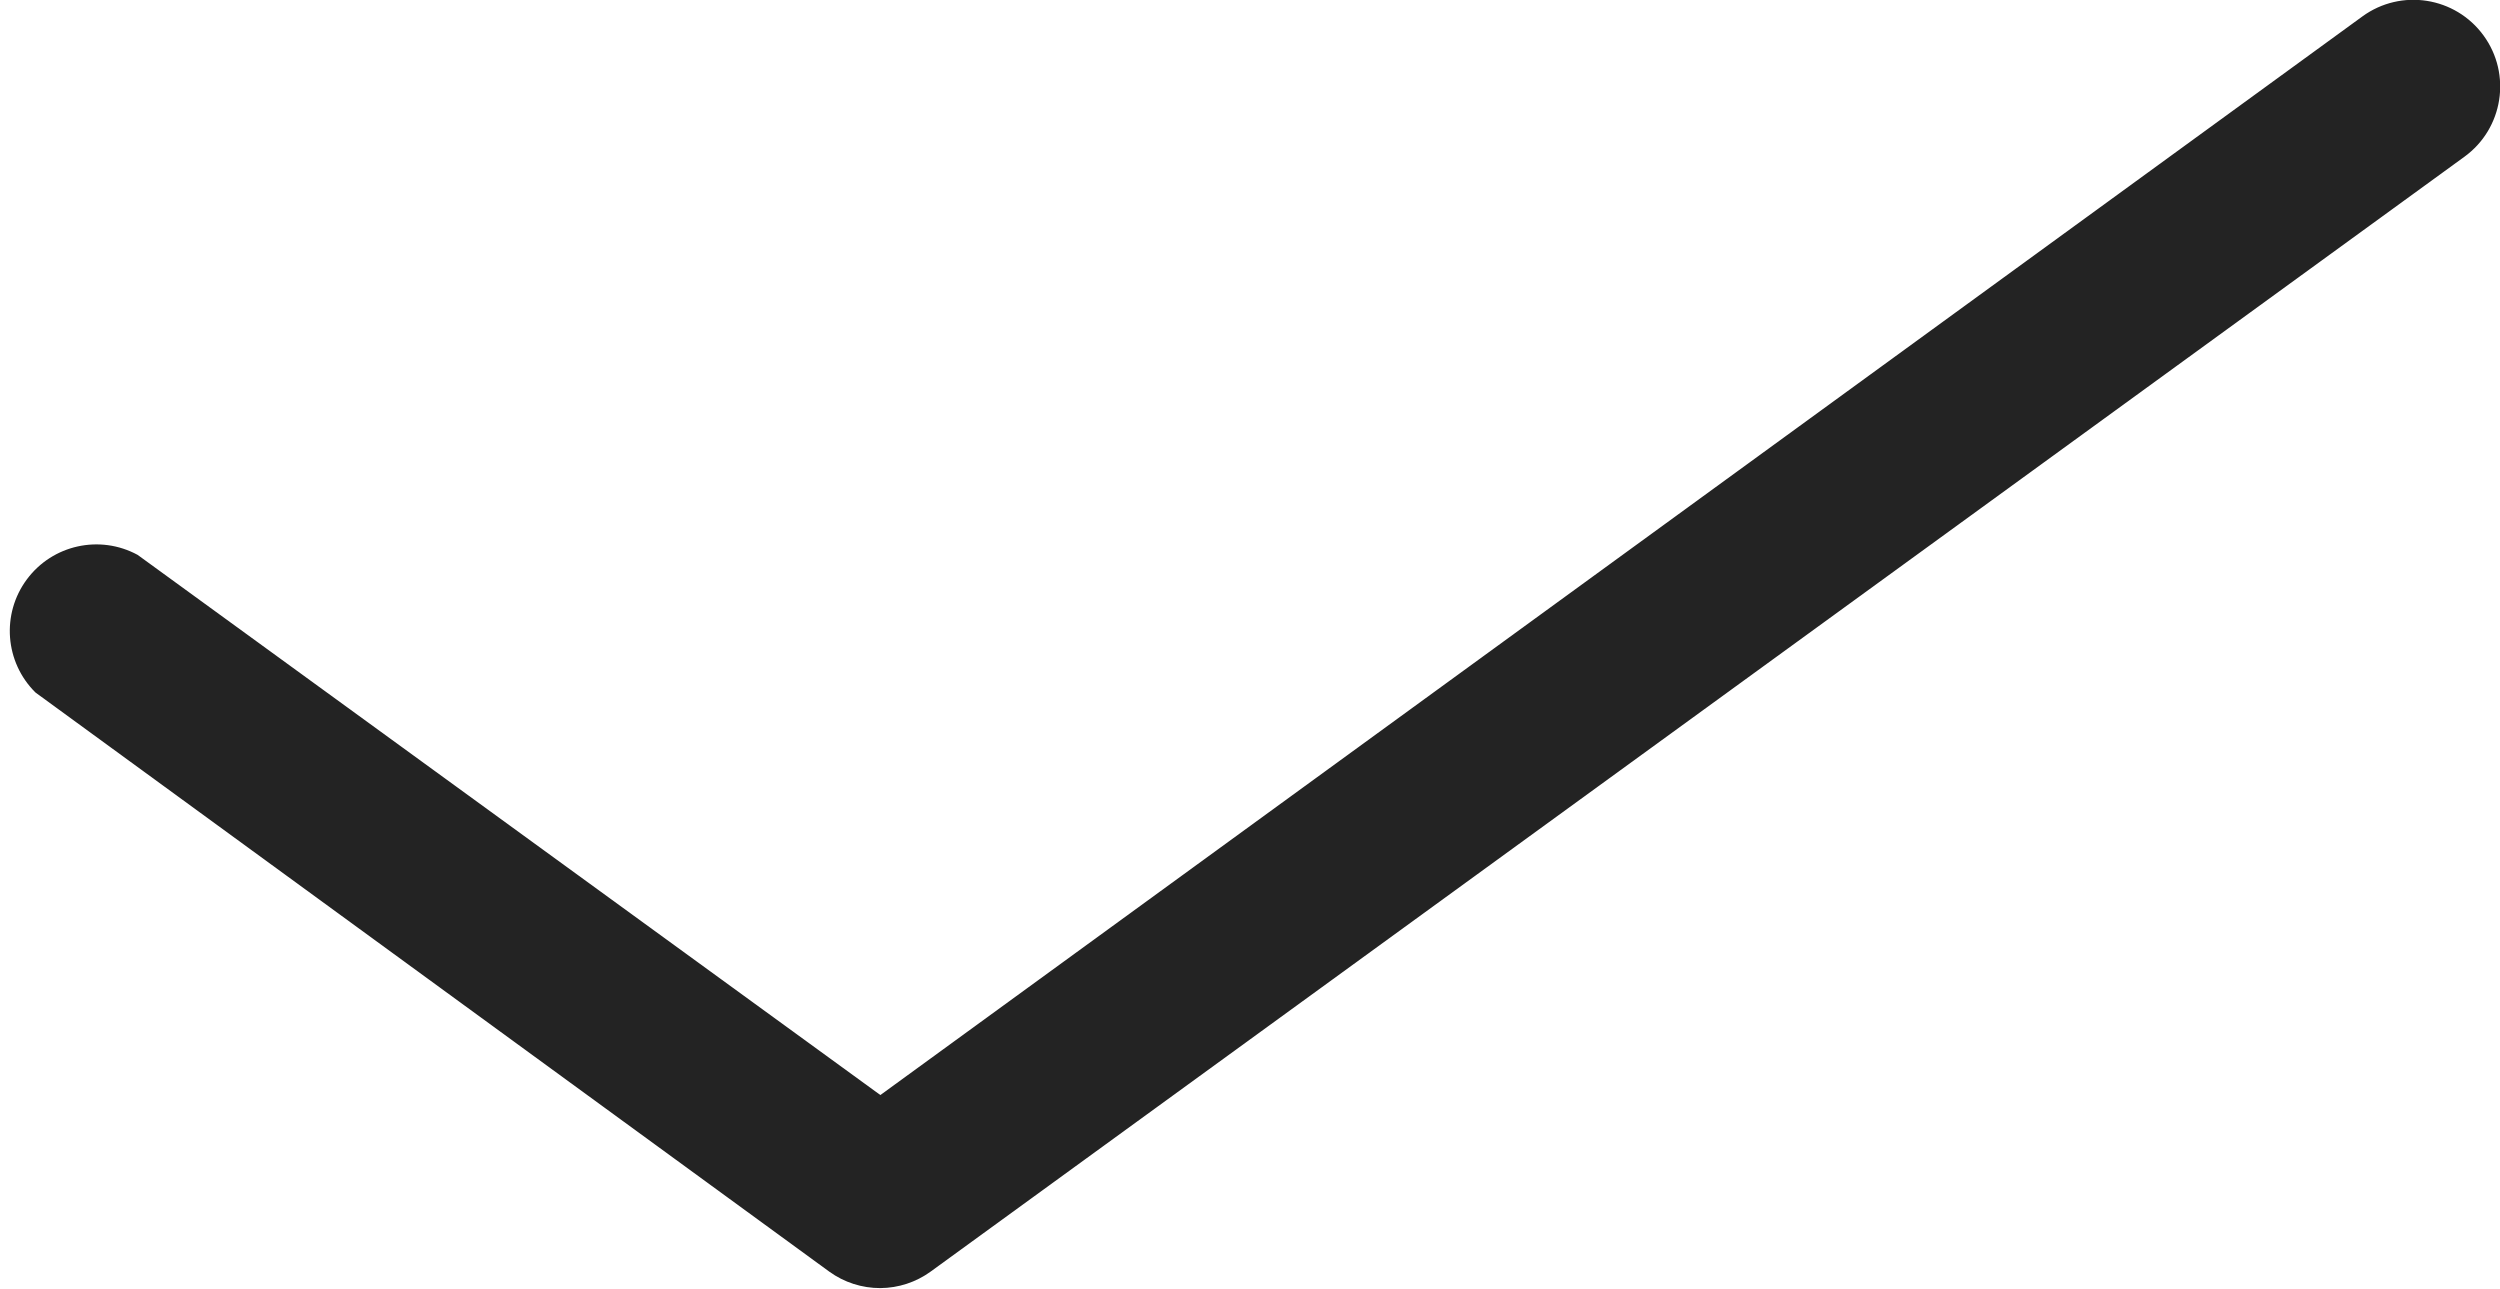
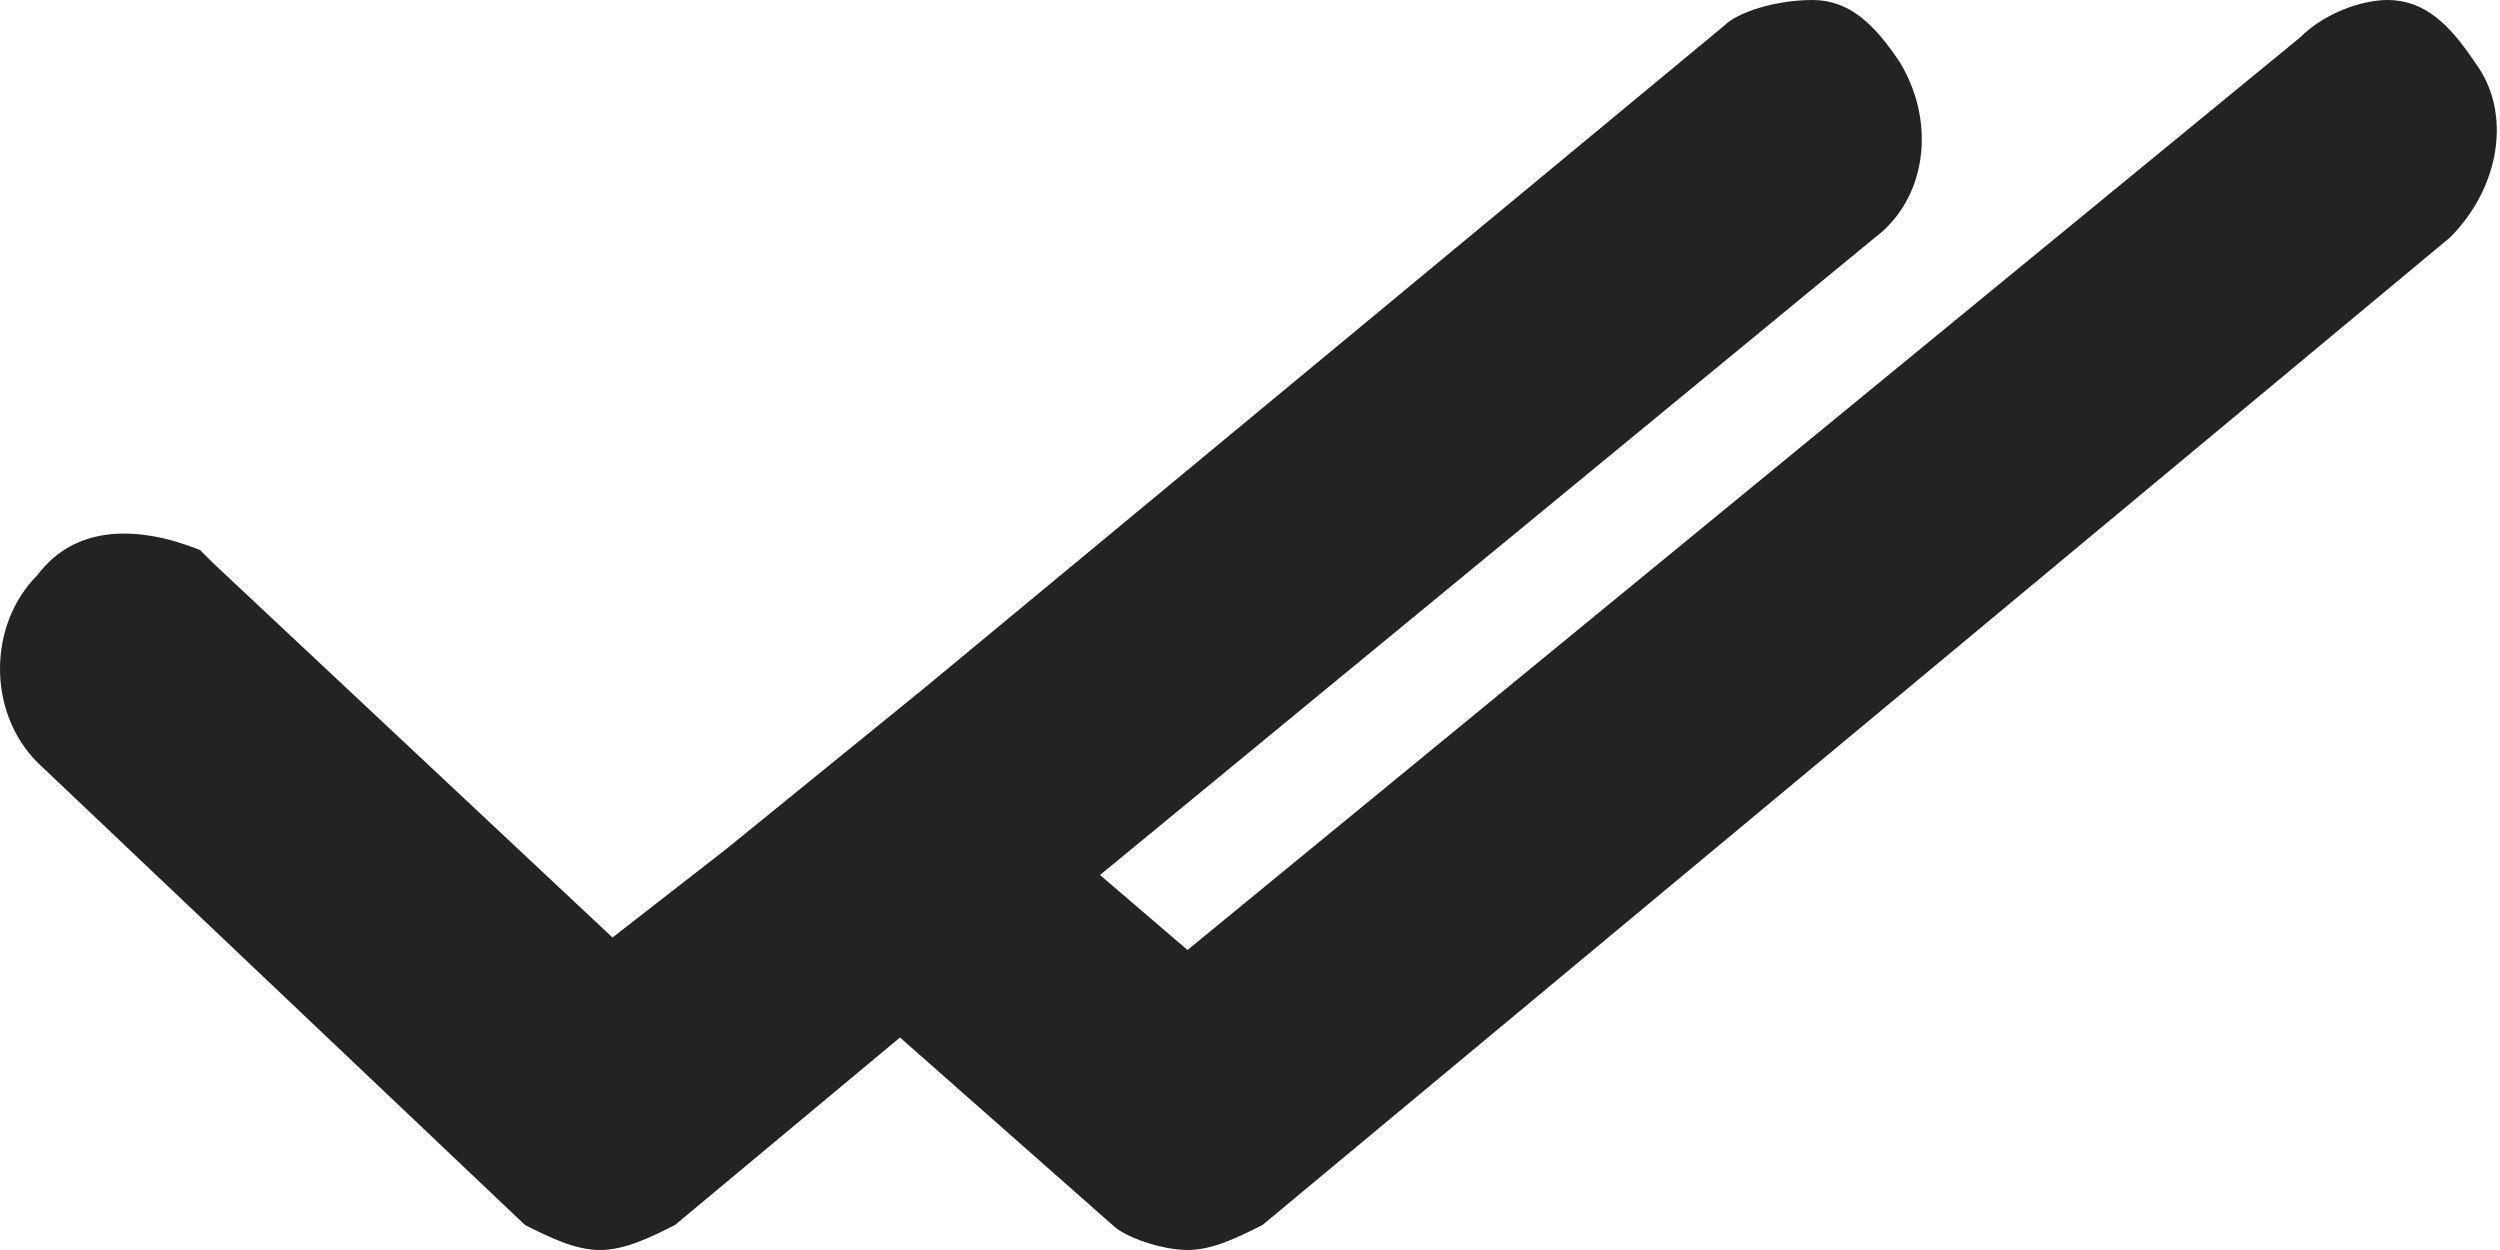
- <svg xmlns="http://www.w3.org/2000/svg" id="Layer_1" data-name="Layer 1" viewBox="0 0 28.88 14.88">
-   <defs>
-     <style>.cls-1{fill:#232323;}</style>
-   </defs>
-   <path class="cls-1" d="M10.17,14.88a1,1,0,0,1-.59-.19L.41,8A1,1,0,0,1,1.59,6.41l8.58,6.24L27.29.19a1,1,0,1,1,1.18,1.62L10.75,14.69A1,1,0,0,1,10.17,14.88Z" />
+ <svg xmlns="http://www.w3.org/2000/svg" version="1.1" id="Layer_1" x="0px" y="0px" viewBox="0 0 20 10" style="enable-background:new 0 0 20 10;" xml:space="preserve">
+   <style type="text/css">
+ 	.st0{fill:#232323;}
+ </style>
+   <g>
+     <path class="st0" d="M19.6,1.9l-9.5,7.9C9.9,9.9,9.7,10,9.5,10C9.3,10,9,9.9,8.9,9.8L7.2,8.3L5.4,9.8C5.2,9.9,5,10,4.8,10   c-0.2,0-0.4-0.1-0.6-0.2L0.3,6.1c-0.4-0.4-0.4-1.1,0-1.5c0.3-0.4,0.8-0.4,1.3-0.2l0.1,0.1l3.2,3l0.9-0.7l1.6-1.3l6.4-5.3   C13.9,0.1,14.2,0,14.5,0c0.3,0,0.5,0.2,0.7,0.5C15.5,1,15.4,1.6,15,1.9L8.8,7l0.7,0.6l8.9-7.3C18.6,0.1,18.9,0,19.1,0   c0.3,0,0.5,0.2,0.7,0.5C20.1,0.9,20,1.5,19.6,1.9z" />
+   </g>
</svg>
